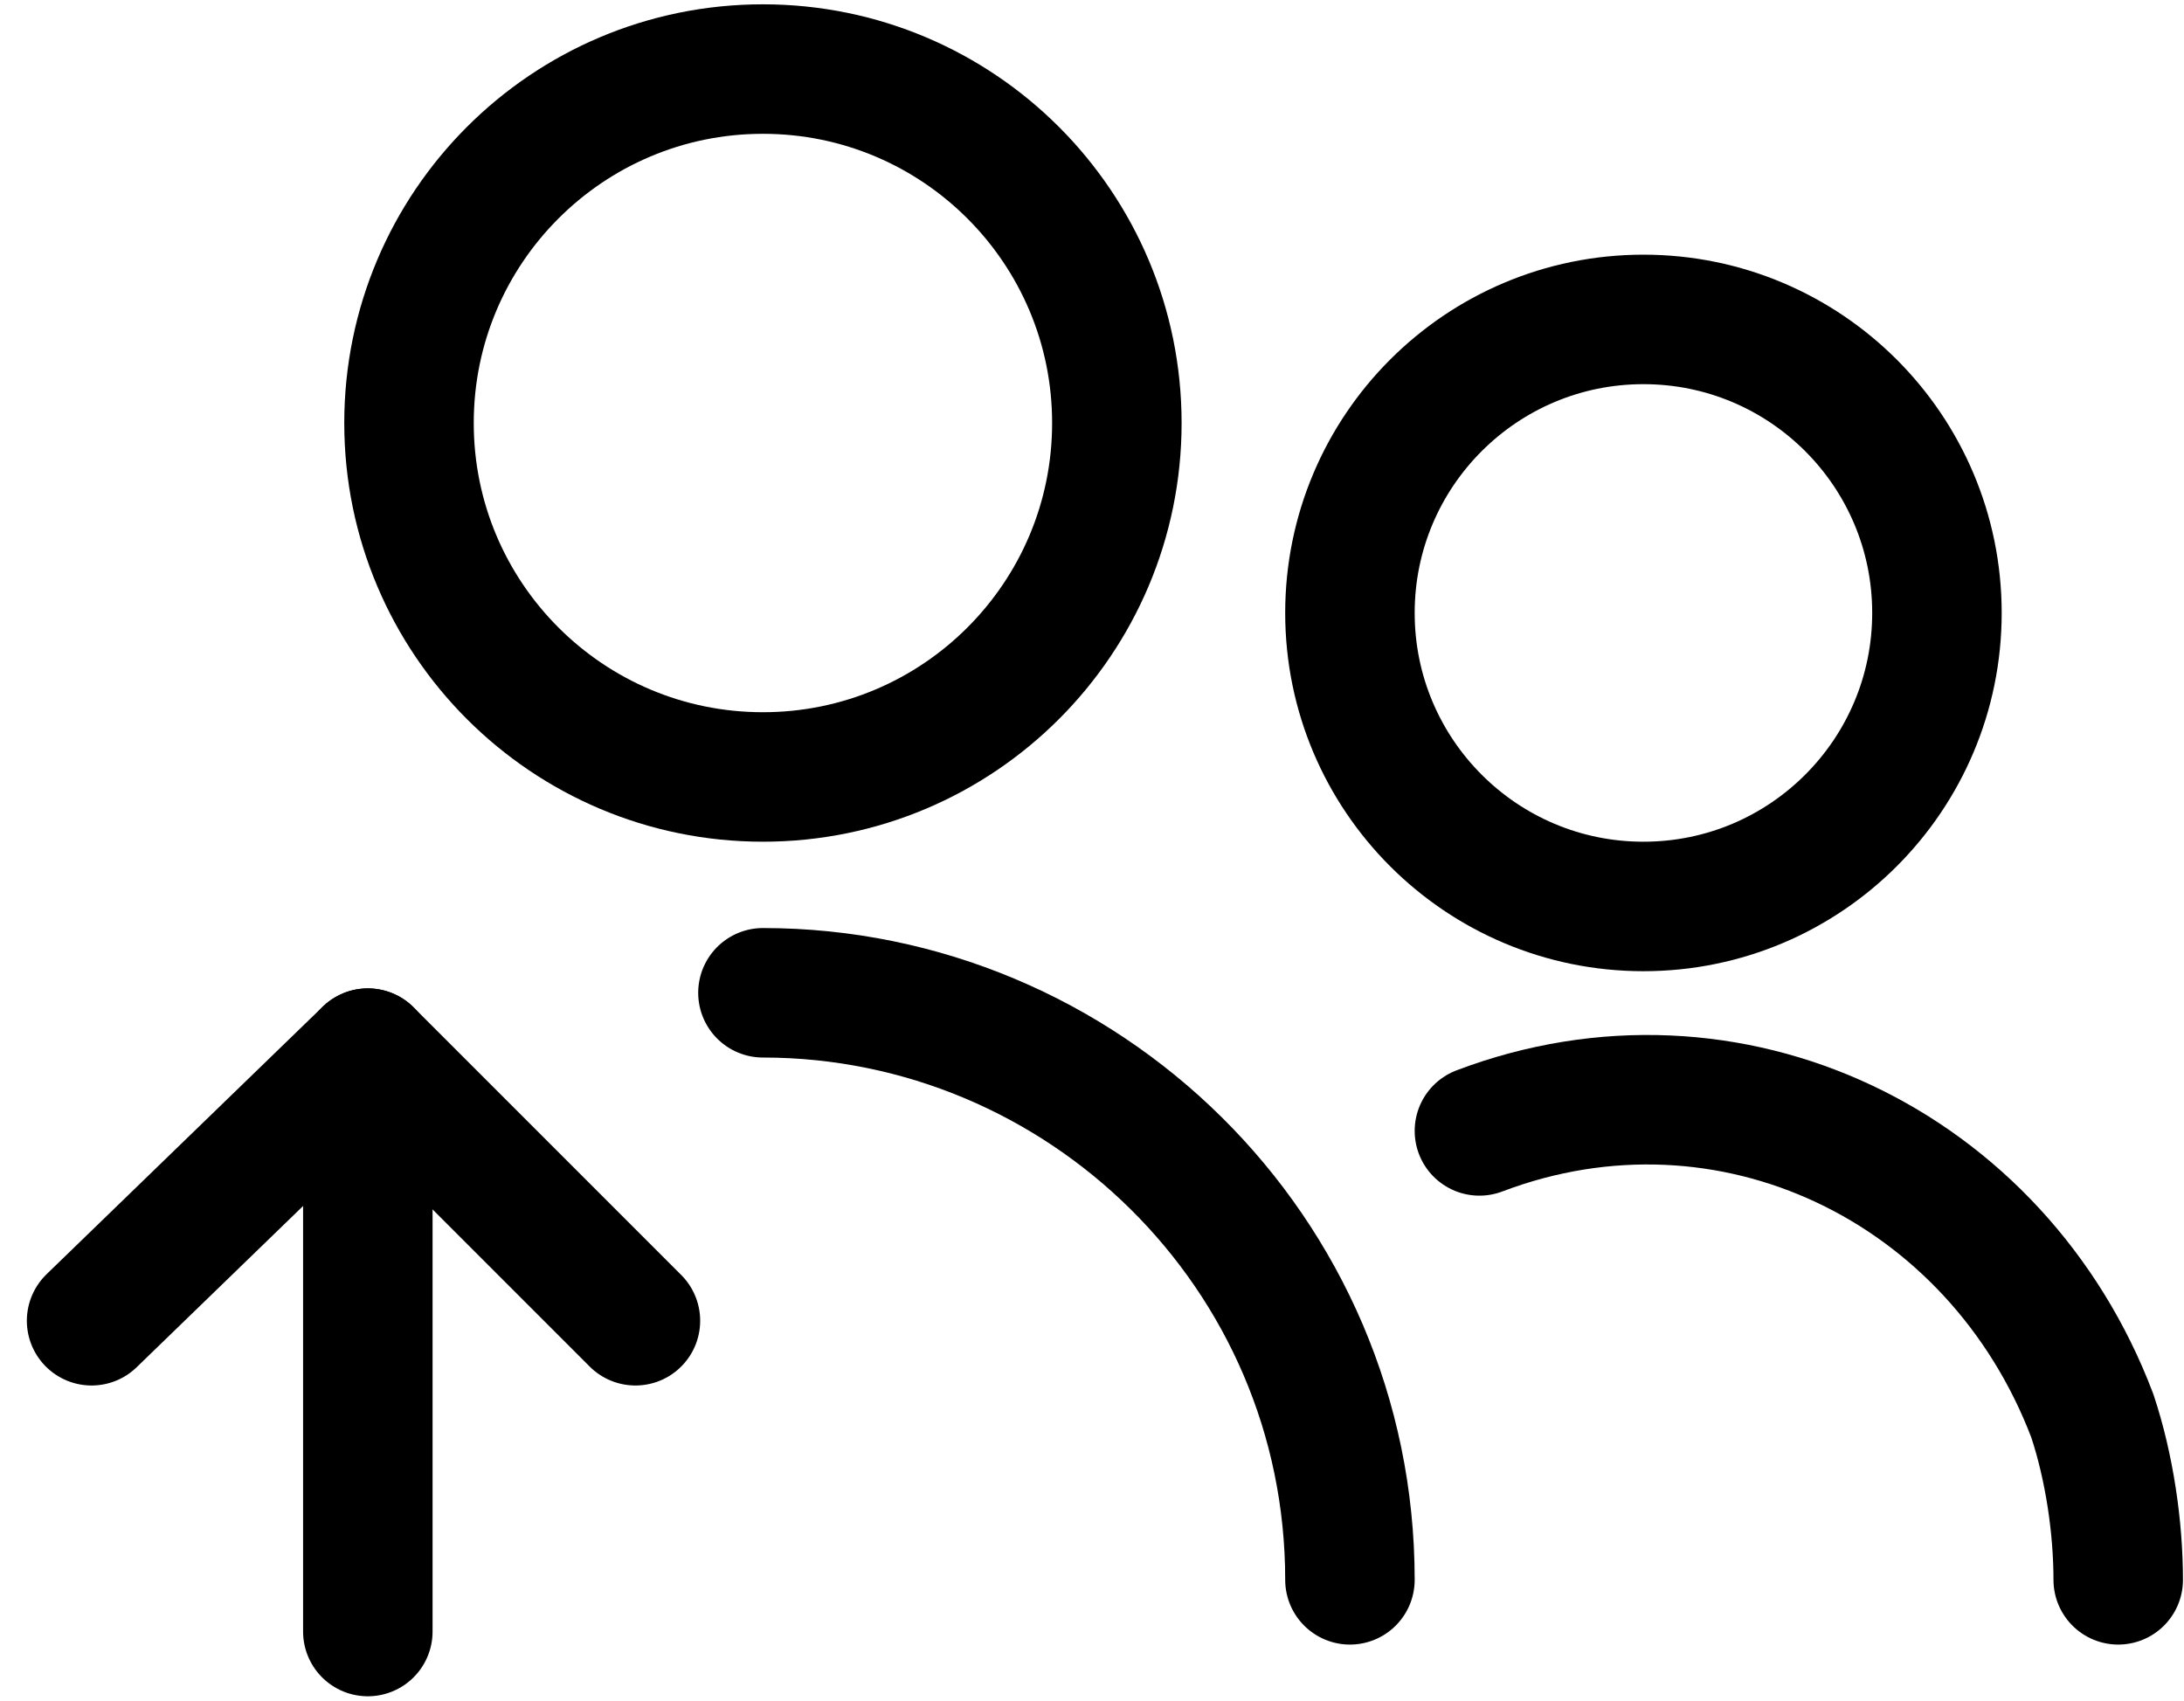
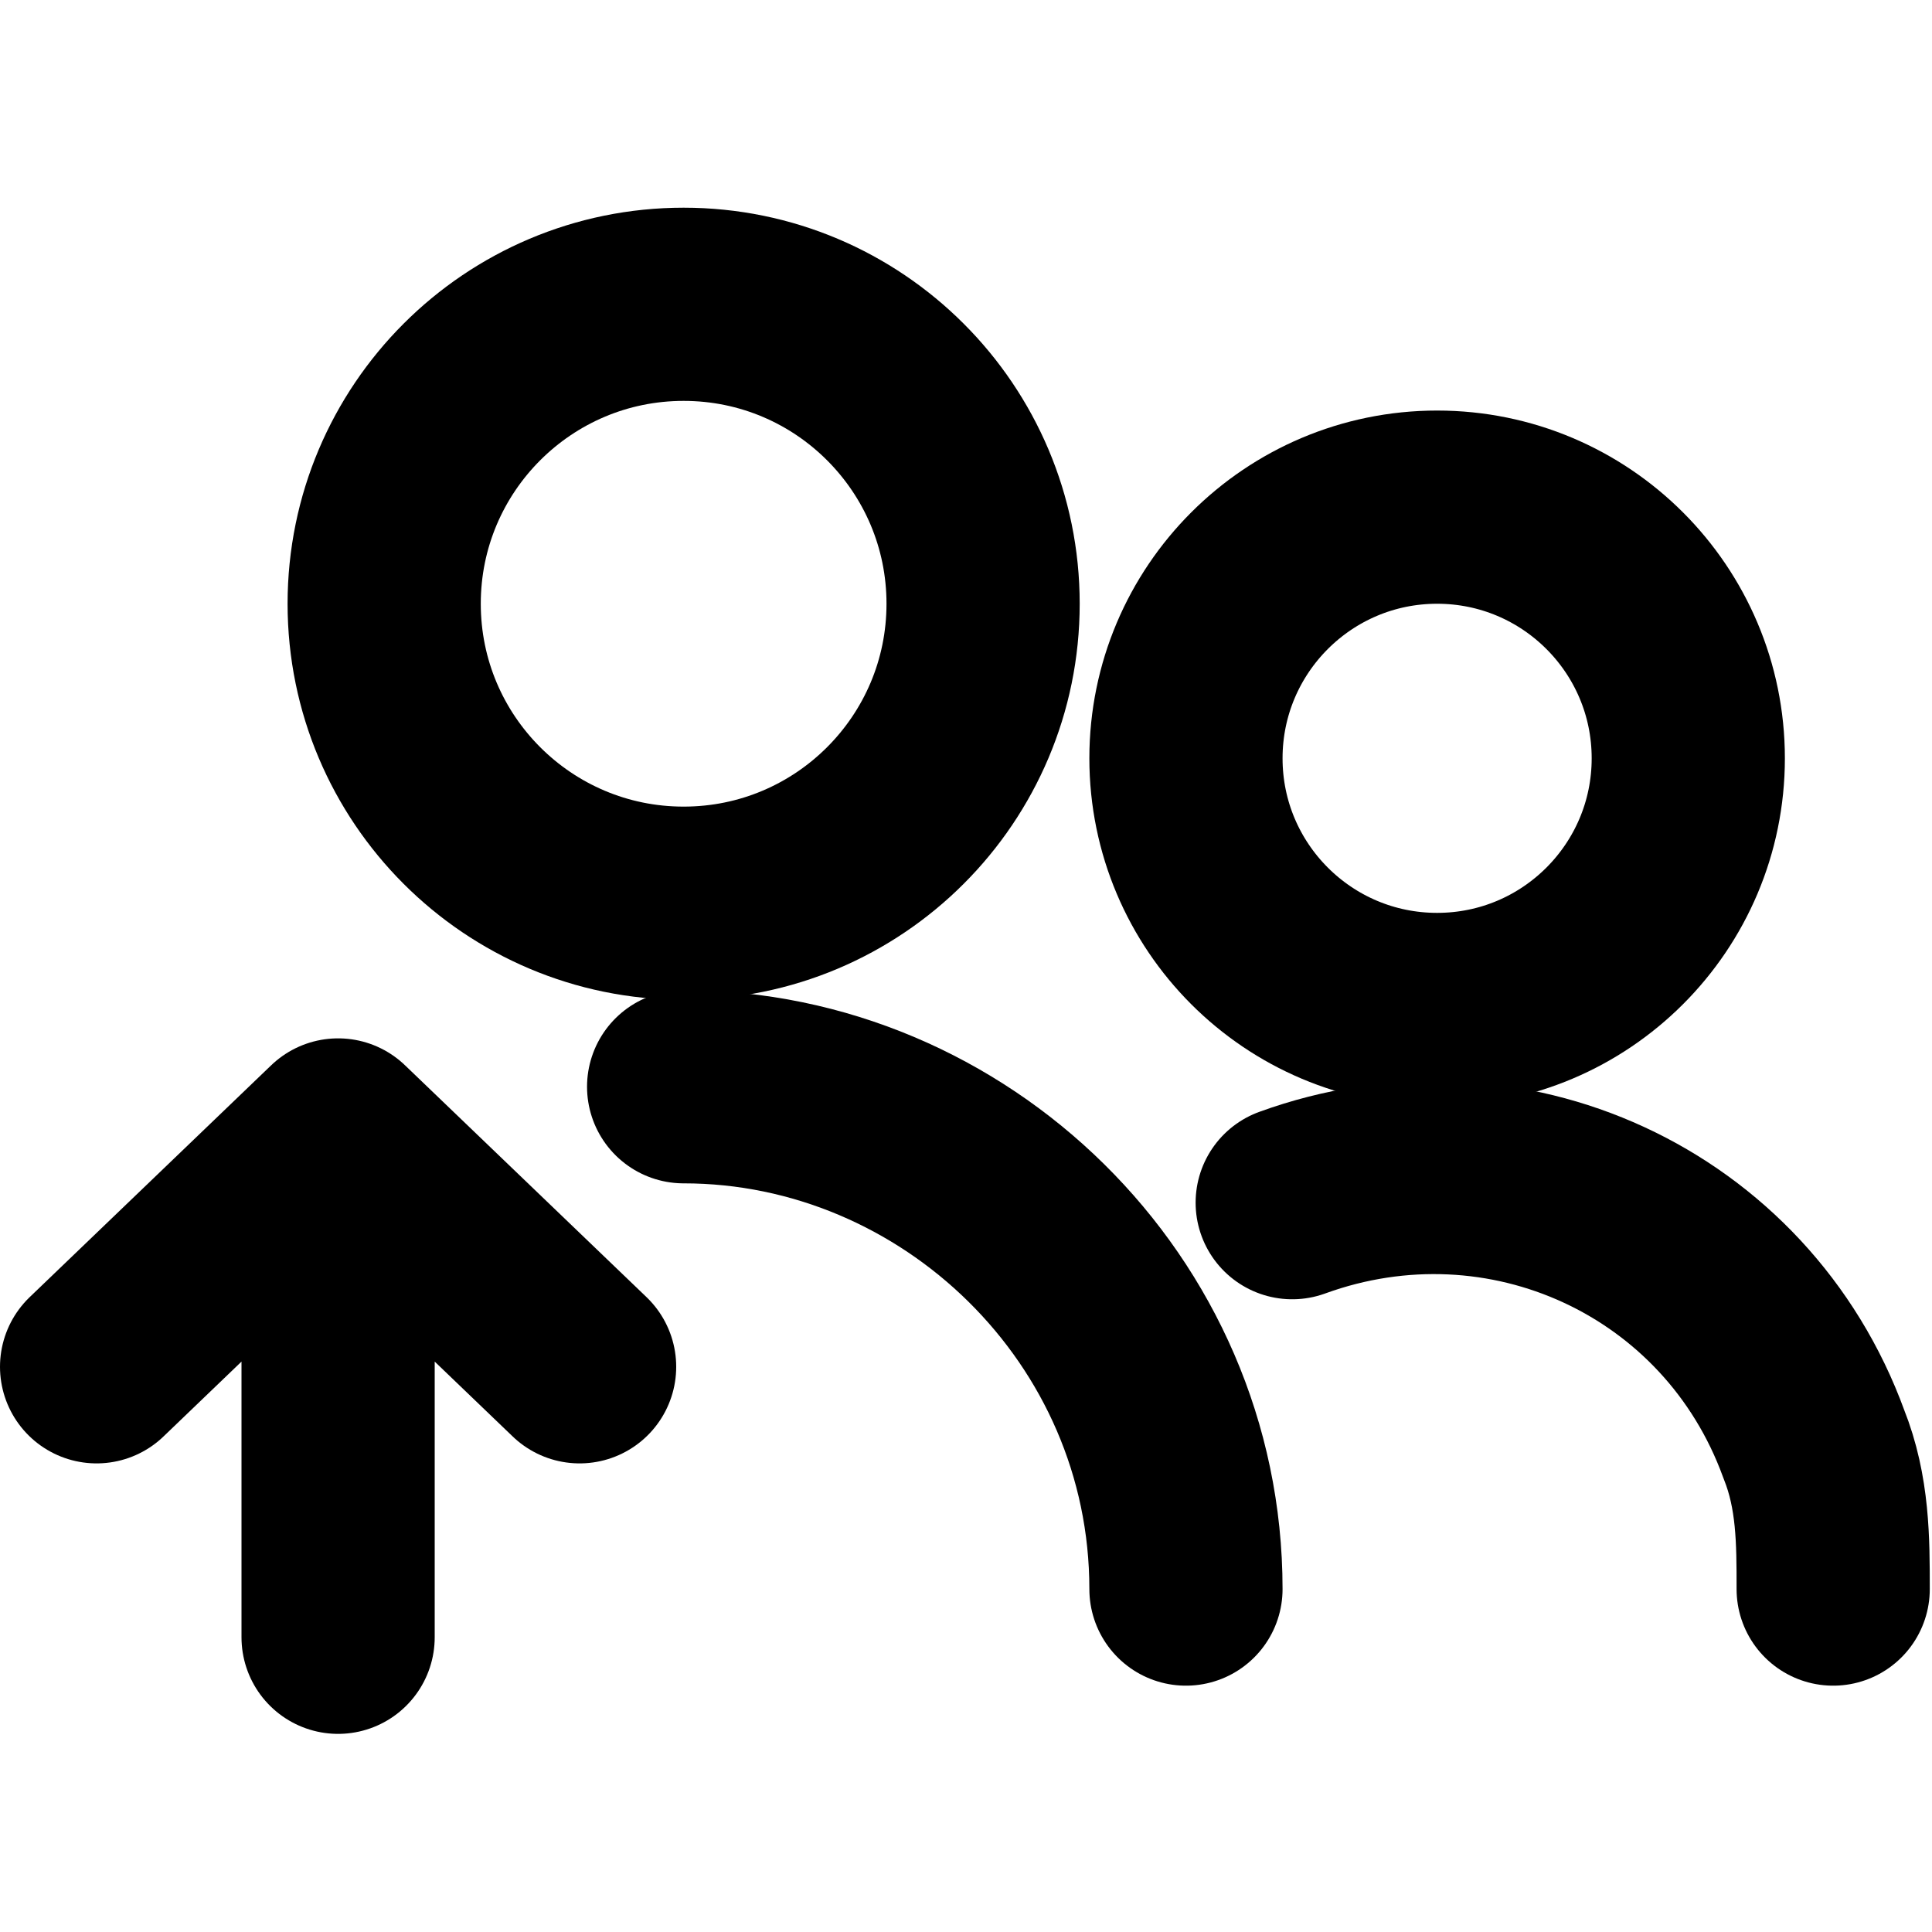
- <svg xmlns="http://www.w3.org/2000/svg" version="1.1" id="Слой_1" x="0" y="0" viewBox="0 0 25.3 19.7" xml:space="preserve">
-   <g id="multiple-neutral-2" transform="translate(1.338 -2)" fill="none" stroke="currentColor" stroke-width="1.5" stroke-linecap="round" stroke-linejoin="round">
-     <circle id="Эллипс_9" cx="7.5" cy="6.9" r="4.1" />
-     <path id="Контур_345" d="M7.5 13.5c3.7 0 6.8 3 6.8 6.8h0" />
-     <circle id="Эллипс_10" cx="17.7" cy="9.1" r="3.4" />
-     <path id="Контур_346" d="M15.8 15.1c2.9-1.1 6 .4 7.1 3.3.2.6.3 1.3.3 1.9" />
-     <g id="arrow-up" transform="translate(-1.777 13.399)">
-       <path id="Линия_23" d="M4.7 7.5V.8" />
-       <path id="Контур_341" d="M7.8 3.9L4.7.8 1.5 3.9" />
+ <svg xmlns="http://www.w3.org/2000/svg" version="1.1" id="multipayment" x="0" y="0" viewBox="0 0 20 20" xml:space="preserve">
+   <g fill="none" stroke="currentColor" stroke-width="2" stroke-linecap="round" stroke-linejoin="round">
+     <path d="M6 14.149l-2.5-2.4-2.5 2.4m2.5 2.8v-5.2" />
+     <g transform="translate(299.777 174.25)">
+       <path d="M-292.7-163c2.8 0 5.2 2.3 5.2 5.2h0" />
+       <circle cx="-292.7" cy="-168" r="3.1" />
+     </g>
+     <g transform="translate(299.777 174.25)">
+       <path d="M-286.4-161.8c2.2-.8 4.6.3 5.4 2.5.2.5.2 1 .2 1.5" />
+       <circle cx="-284.9" cy="-166.4" r="2.6" />
    </g>
  </g>
</svg>
